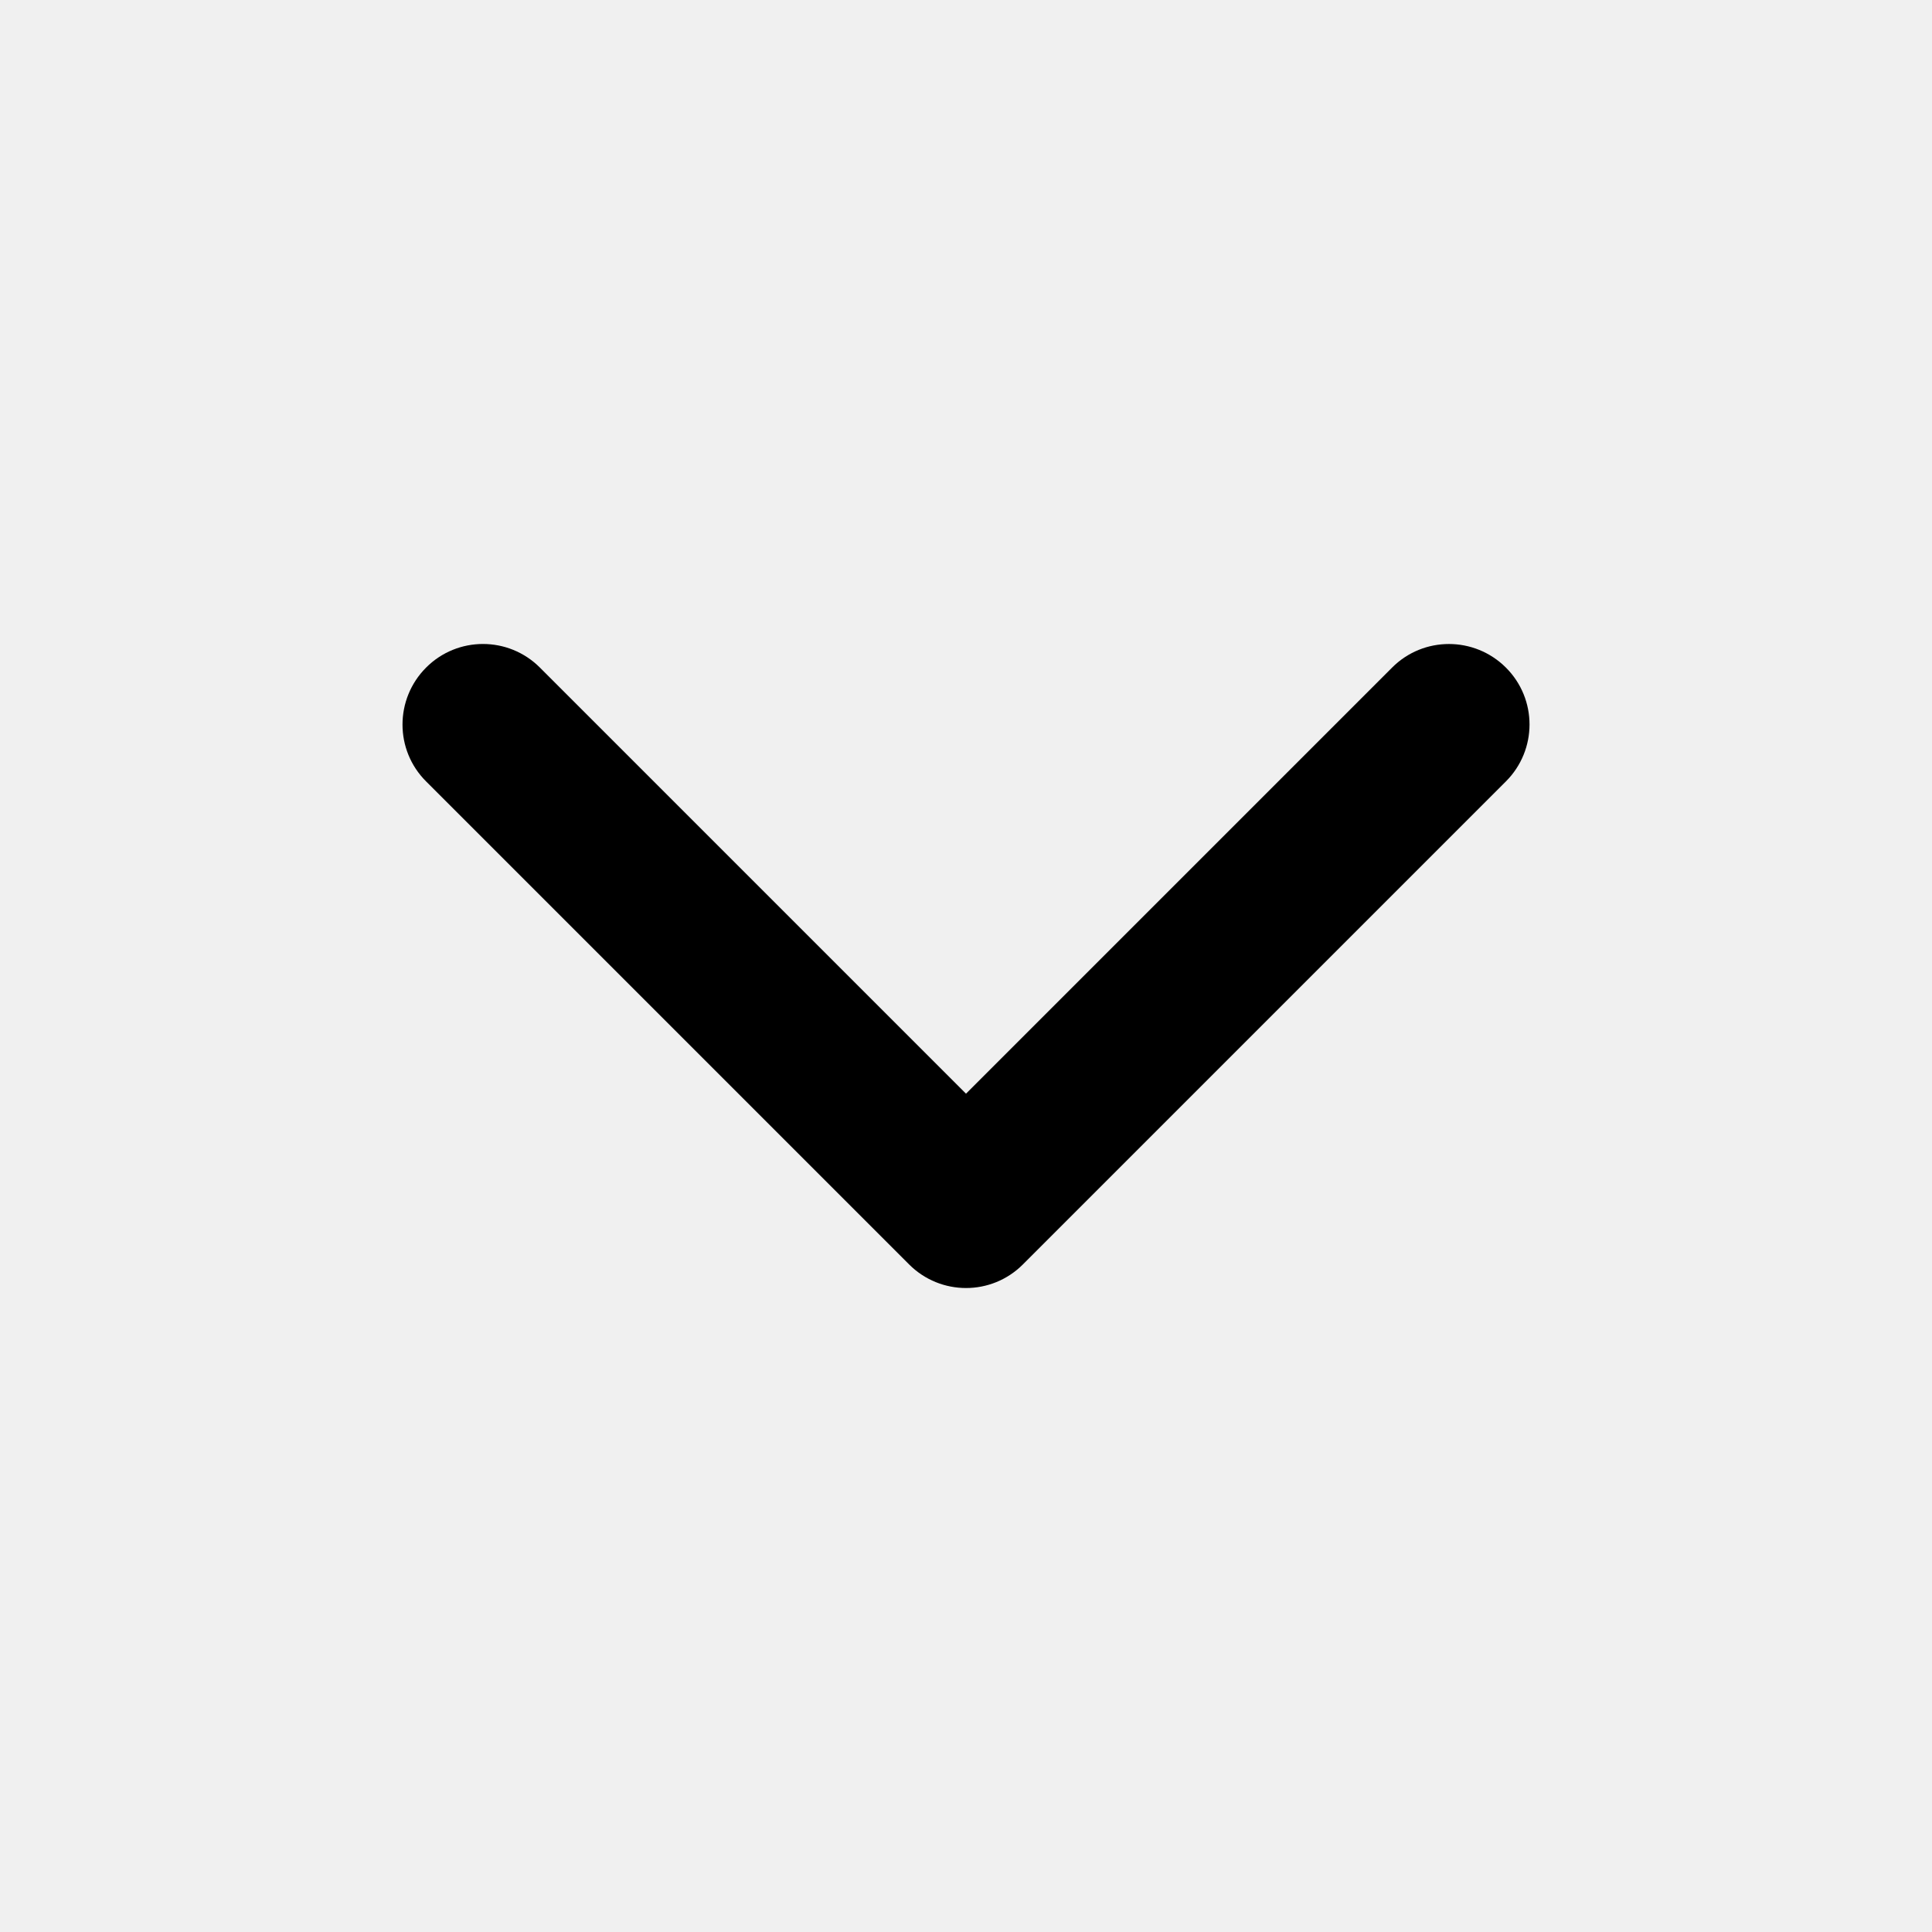
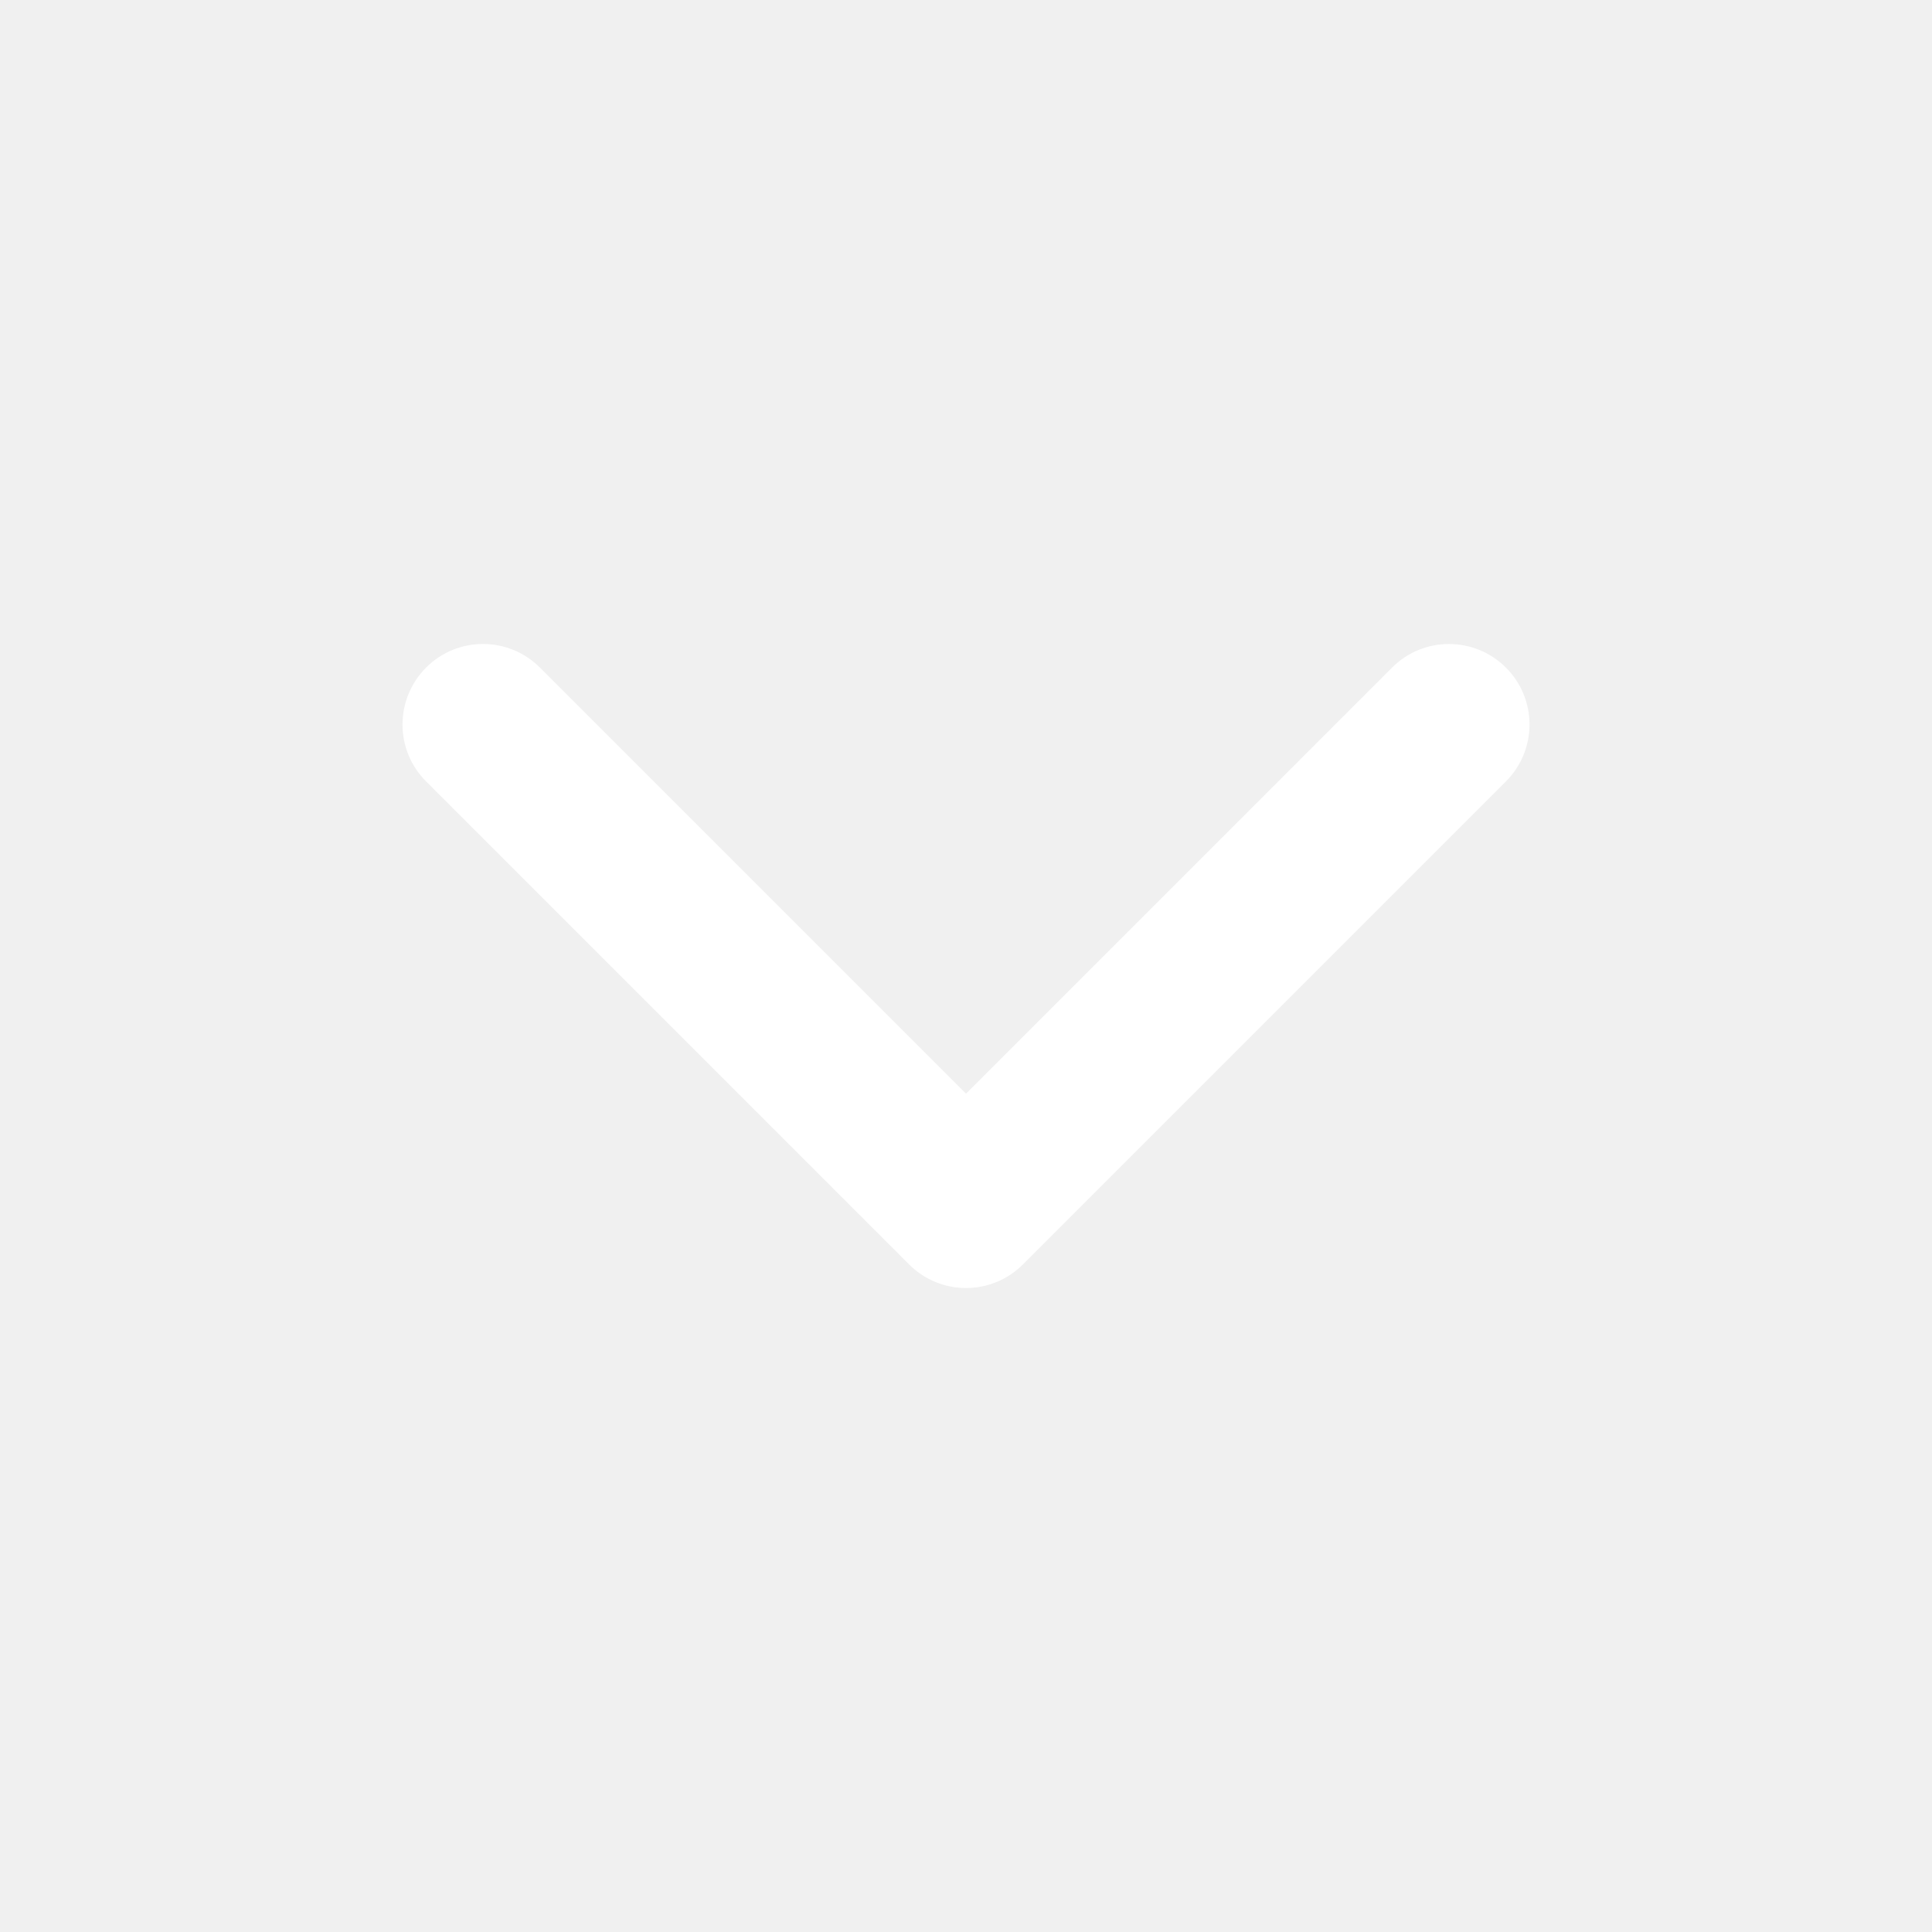
- <svg xmlns="http://www.w3.org/2000/svg" aria-hidden="true" class="thebase-svg-icon thebase-arrow-down-svg" fill="currentColor" version="1.1" width="24" height="24" viewBox="0 0 24 24">
+ <svg xmlns="http://www.w3.org/2000/svg" aria-hidden="true" class="thebase-svg-icon thebase-arrow-down-svg" fill="#ffffff" version="1.1" width="24" height="24" viewBox="0 0 24 24">
  <path d="M5.293 9.707l6 6c0.391 0.391 1.024 0.391 1.414 0l6-6c0.391-0.391 0.391-1.024 0-1.414s-1.024-0.391-1.414 0l-5.293 5.293-5.293-5.293c-0.391-0.391-1.024-0.391-1.414 0s-0.391 1.024 0 1.414z" />
</svg>
